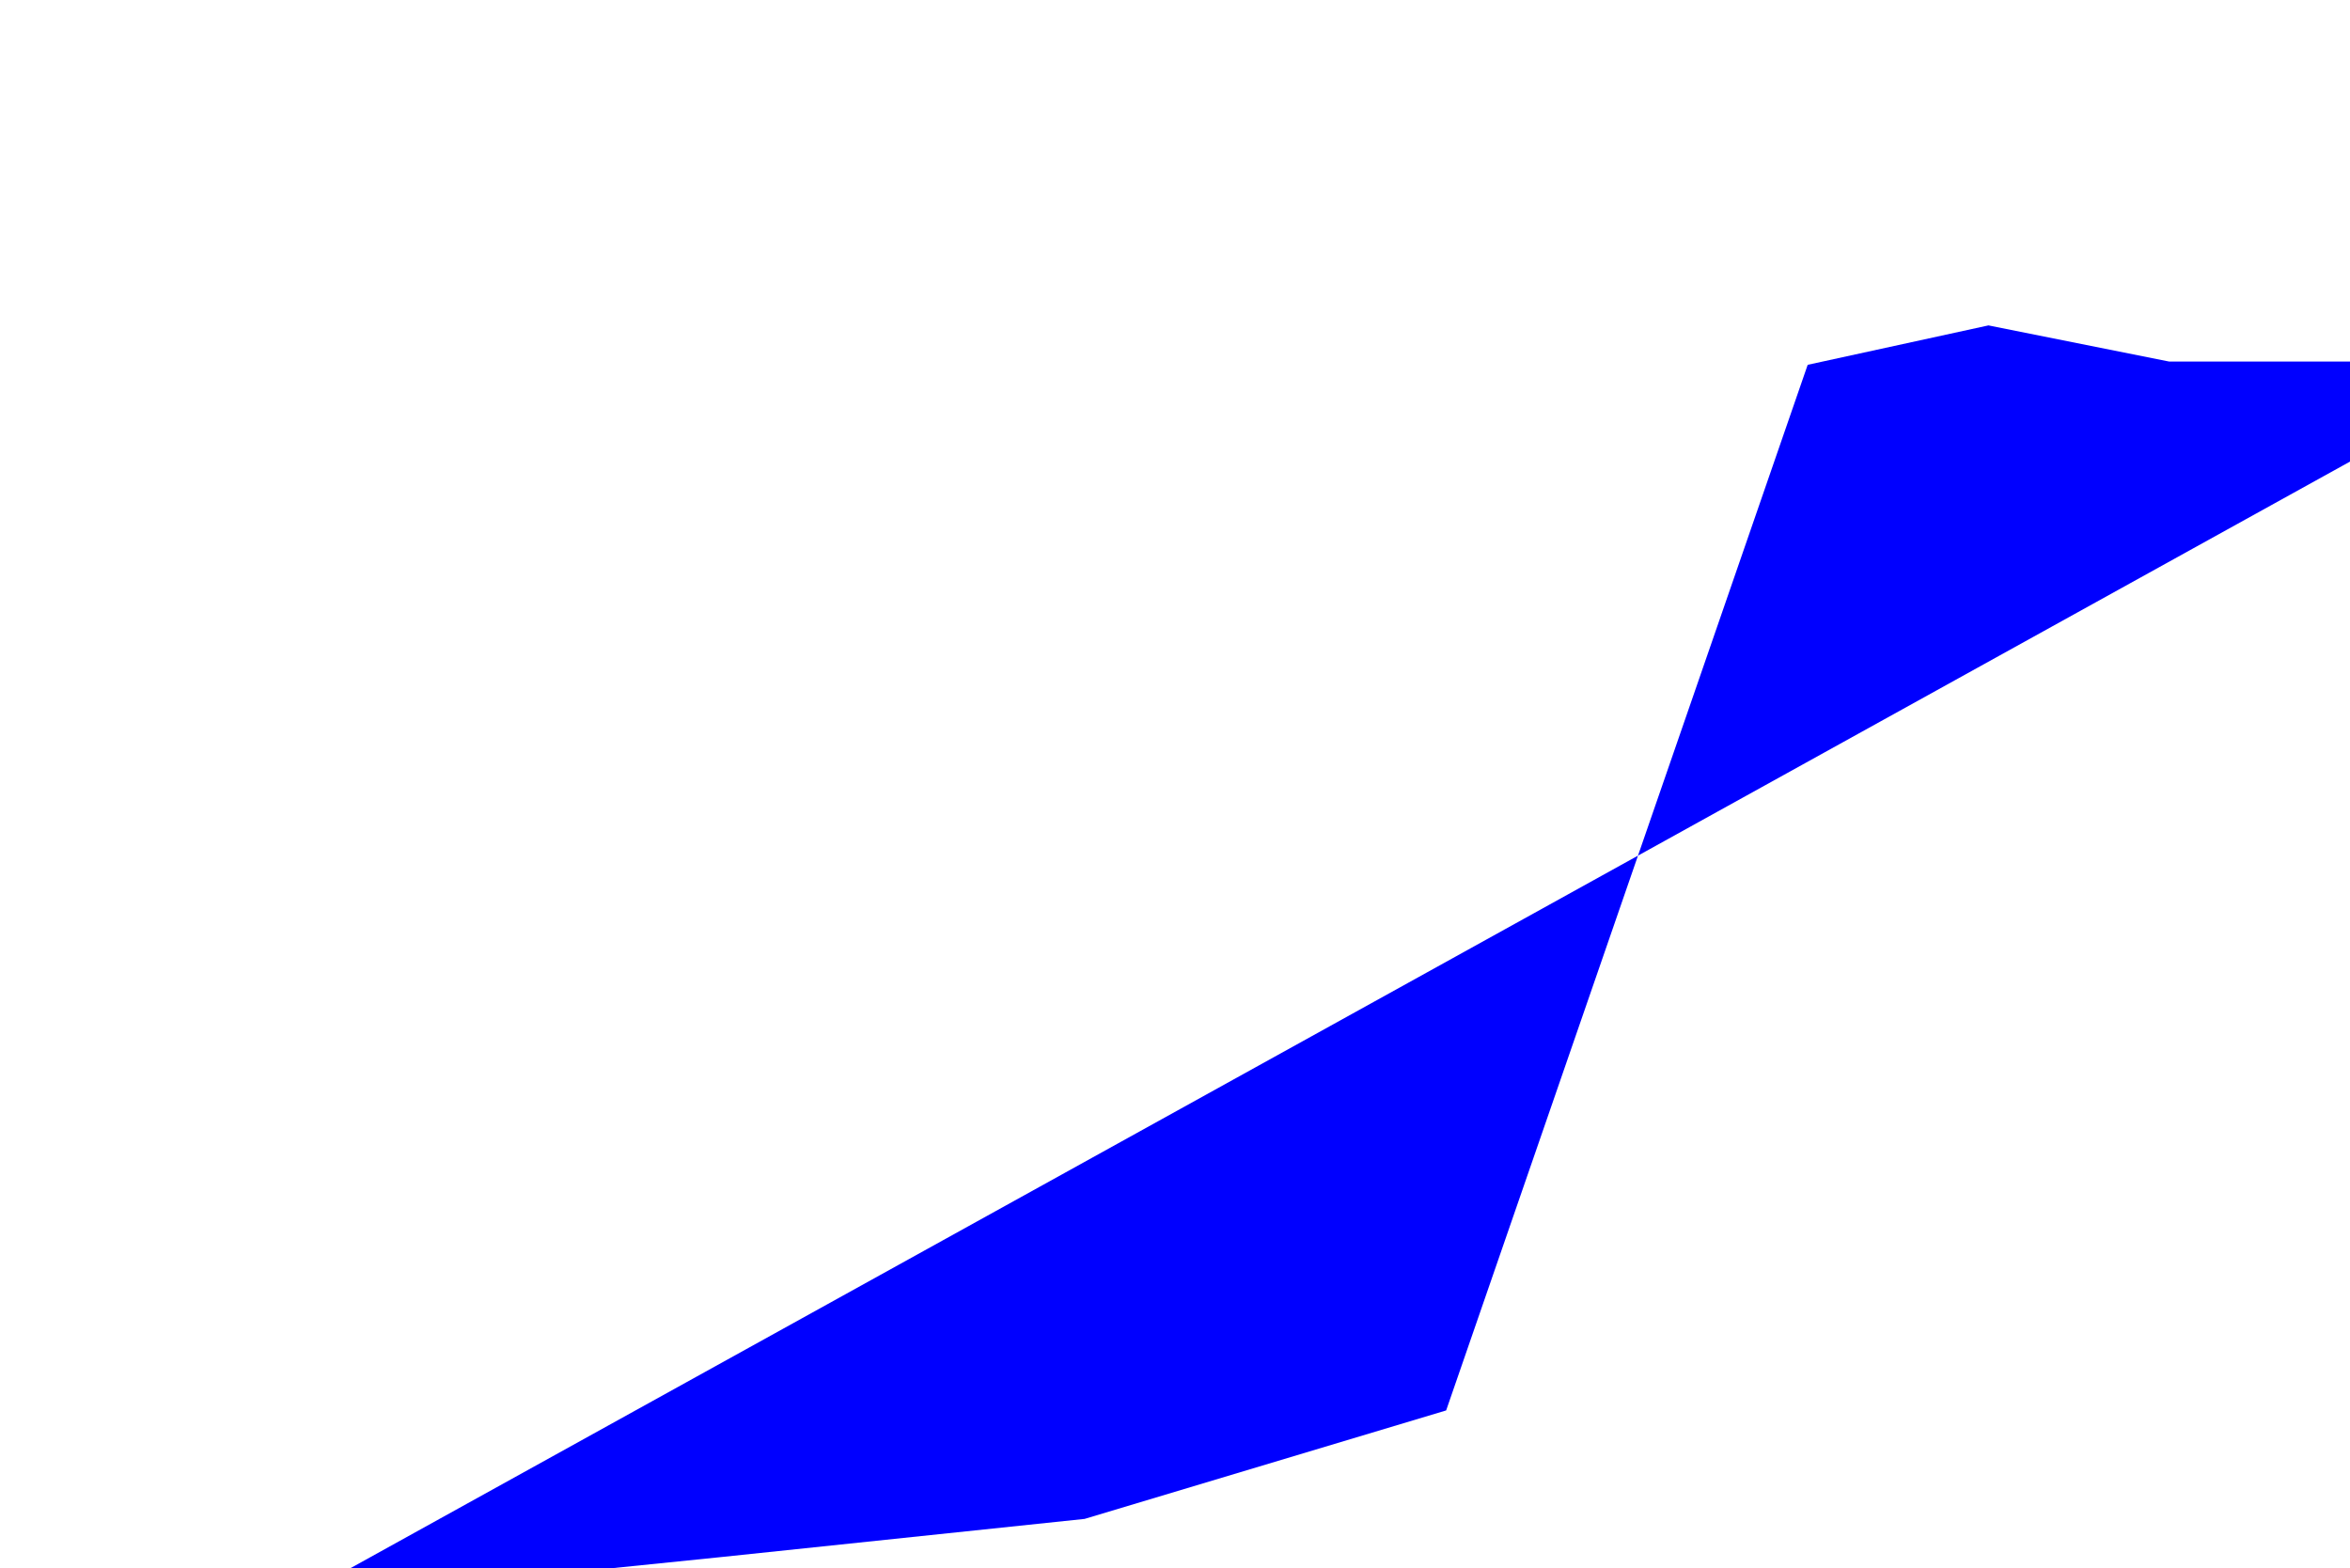
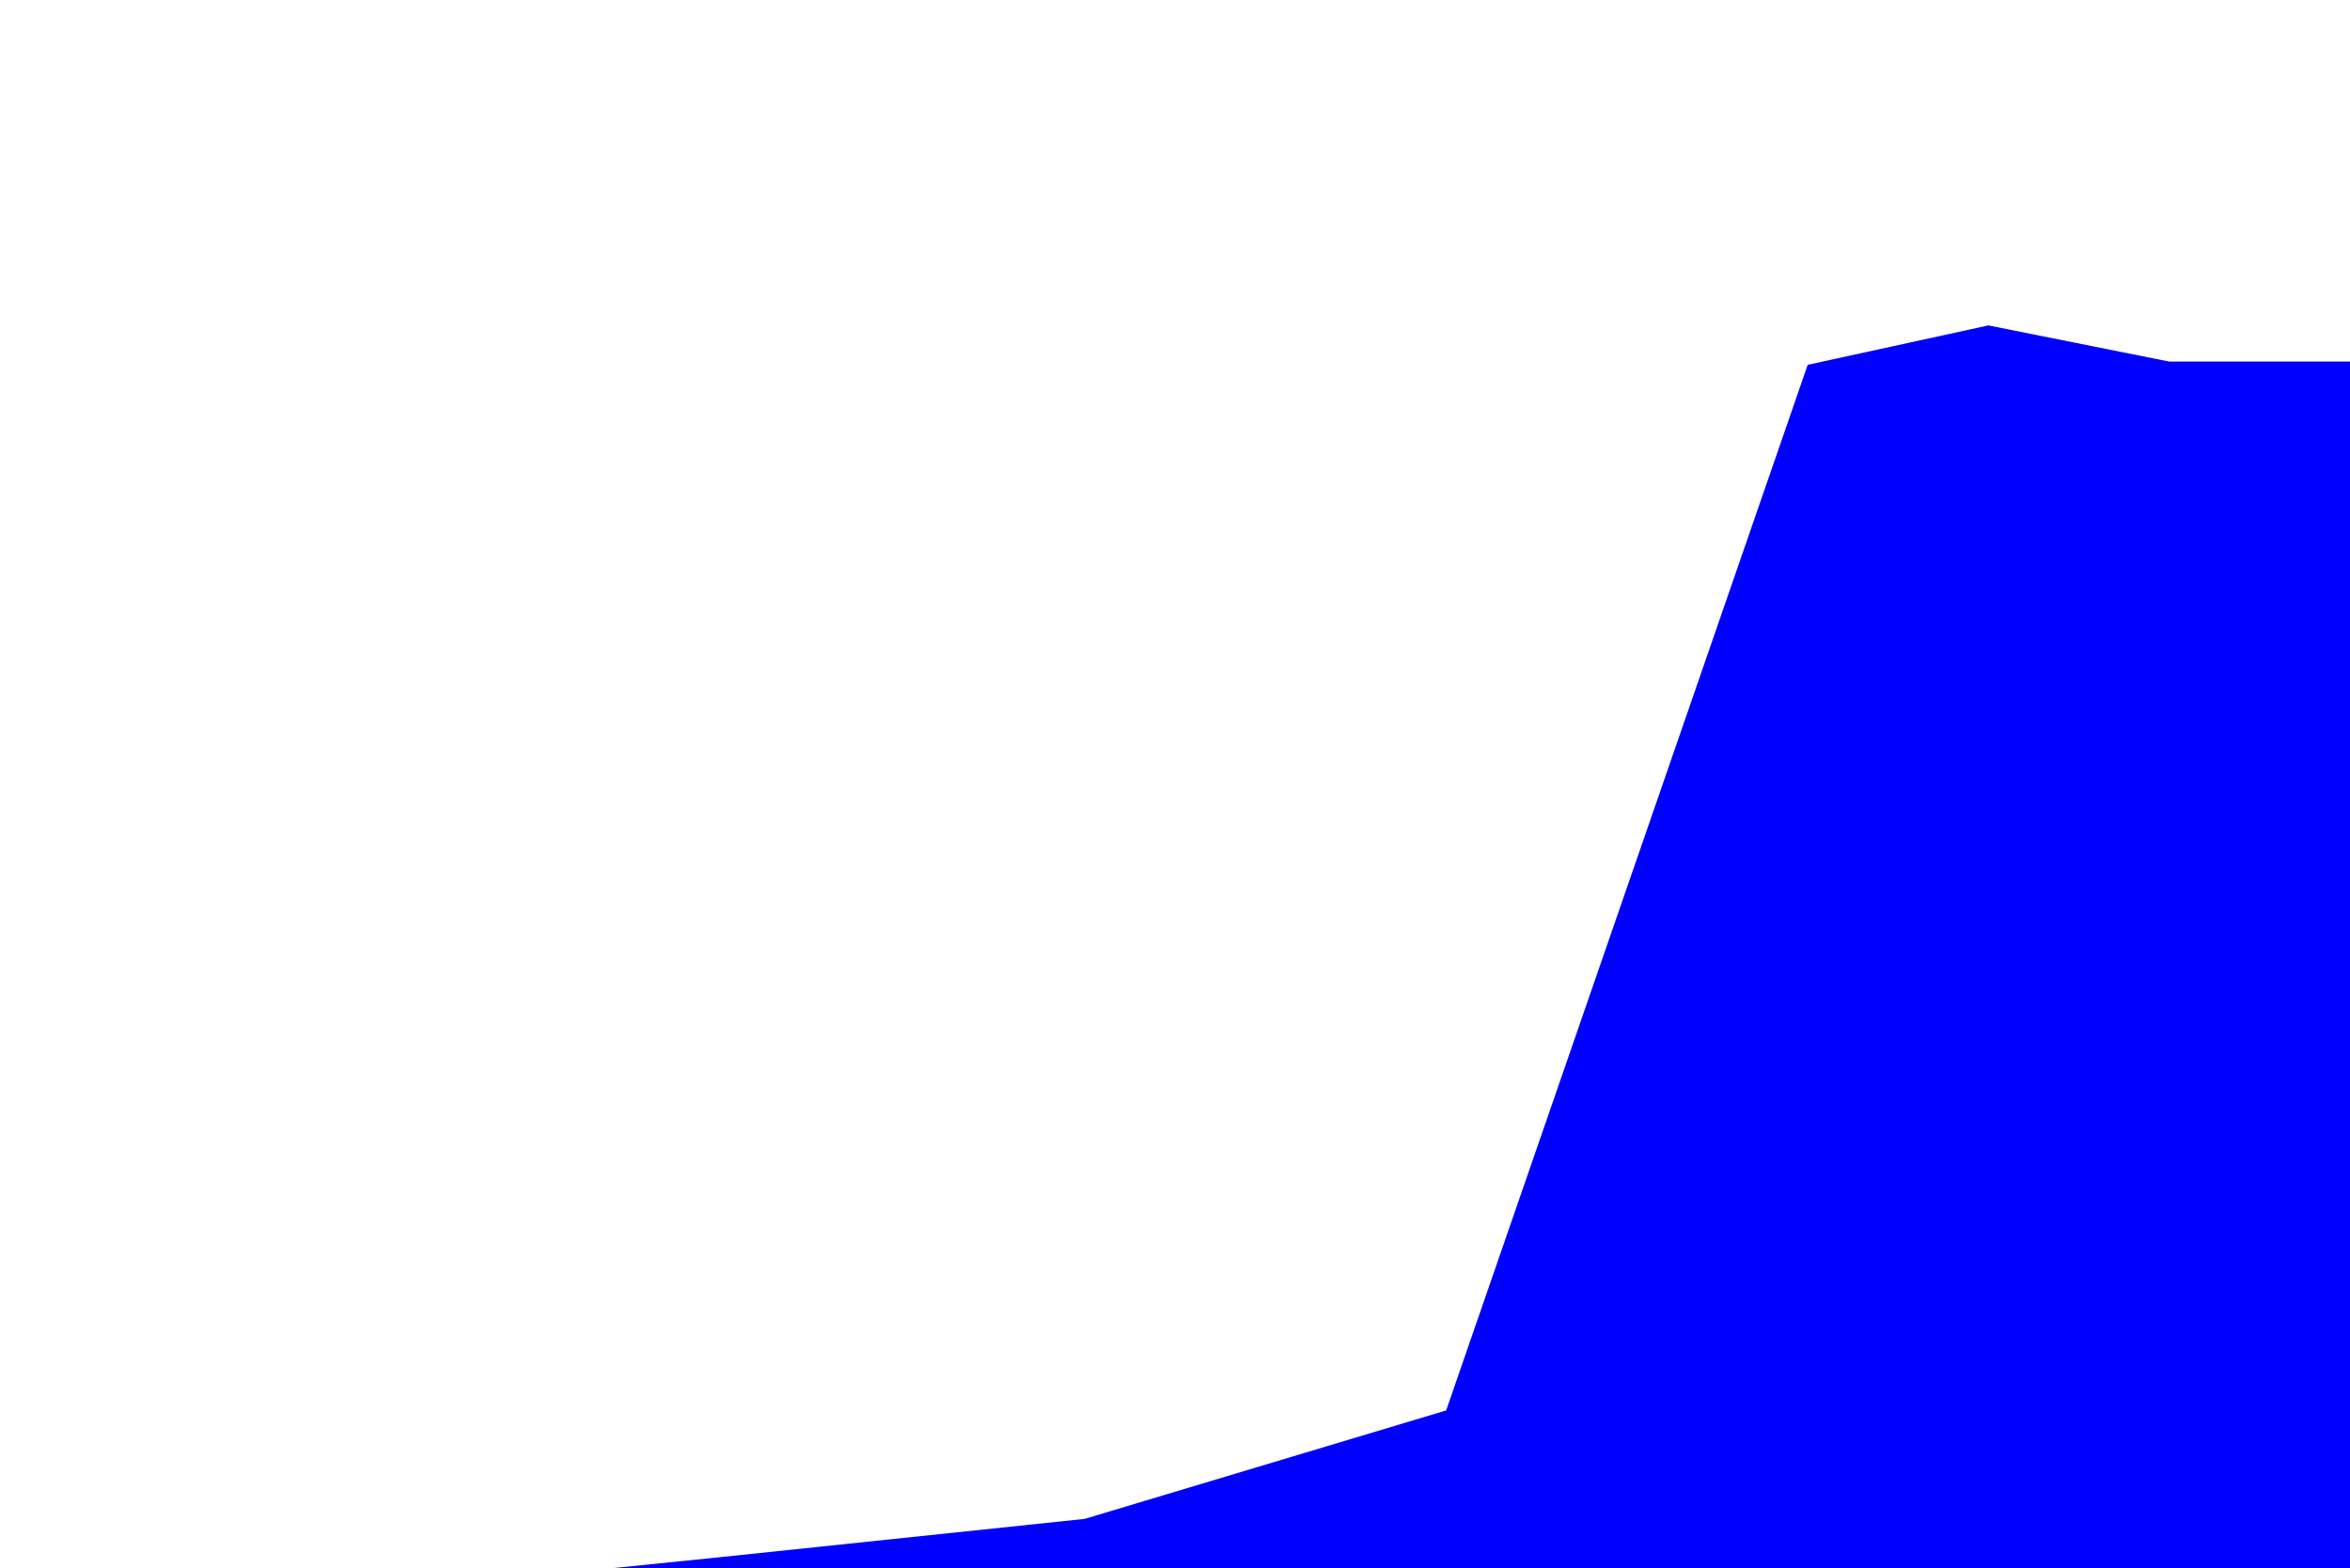
<svg xmlns="http://www.w3.org/2000/svg" version="2.0">
-   <polyline points="50,459.7 100,440.8 200,430.6 300,420.1 400,390.1 500,100.9 550,90 600,100 700,100" style="fill:blue;stroke:brack;stroke-width:4" />
+   <polyline points="50,459.7 100,440.8 200,430.6 300,420.1 400,390.1 500,100.9 550,90 600,100 700,100 700,459.7" style="fill:blue;stroke:brack;stroke-width:4" />
  <text x="100" y="500" style="writing-mode: tb; glyph-orientation-horizontal: 0;">1860</text>
  <text x="200" y="500" style="writing-mode: tb; glyph-orientation-vertical: 0;">1890</text>
  <text x="300" y="500" style="writing-mode: tb; glyph-orientation-vertical: 0;">1920</text>
  <text x="400" y="500" style="writing-mode: tb; glyph-orientation-vertical: 0;">1950</text>
  <text x="500" y="500" style="writing-mode: tb; glyph-orientation-vertical: 0;">1970</text>
  <text x="600" y="500" style="writing-mode: tb; glyph-orientation-vertical: 0;">2000</text>
</svg>
